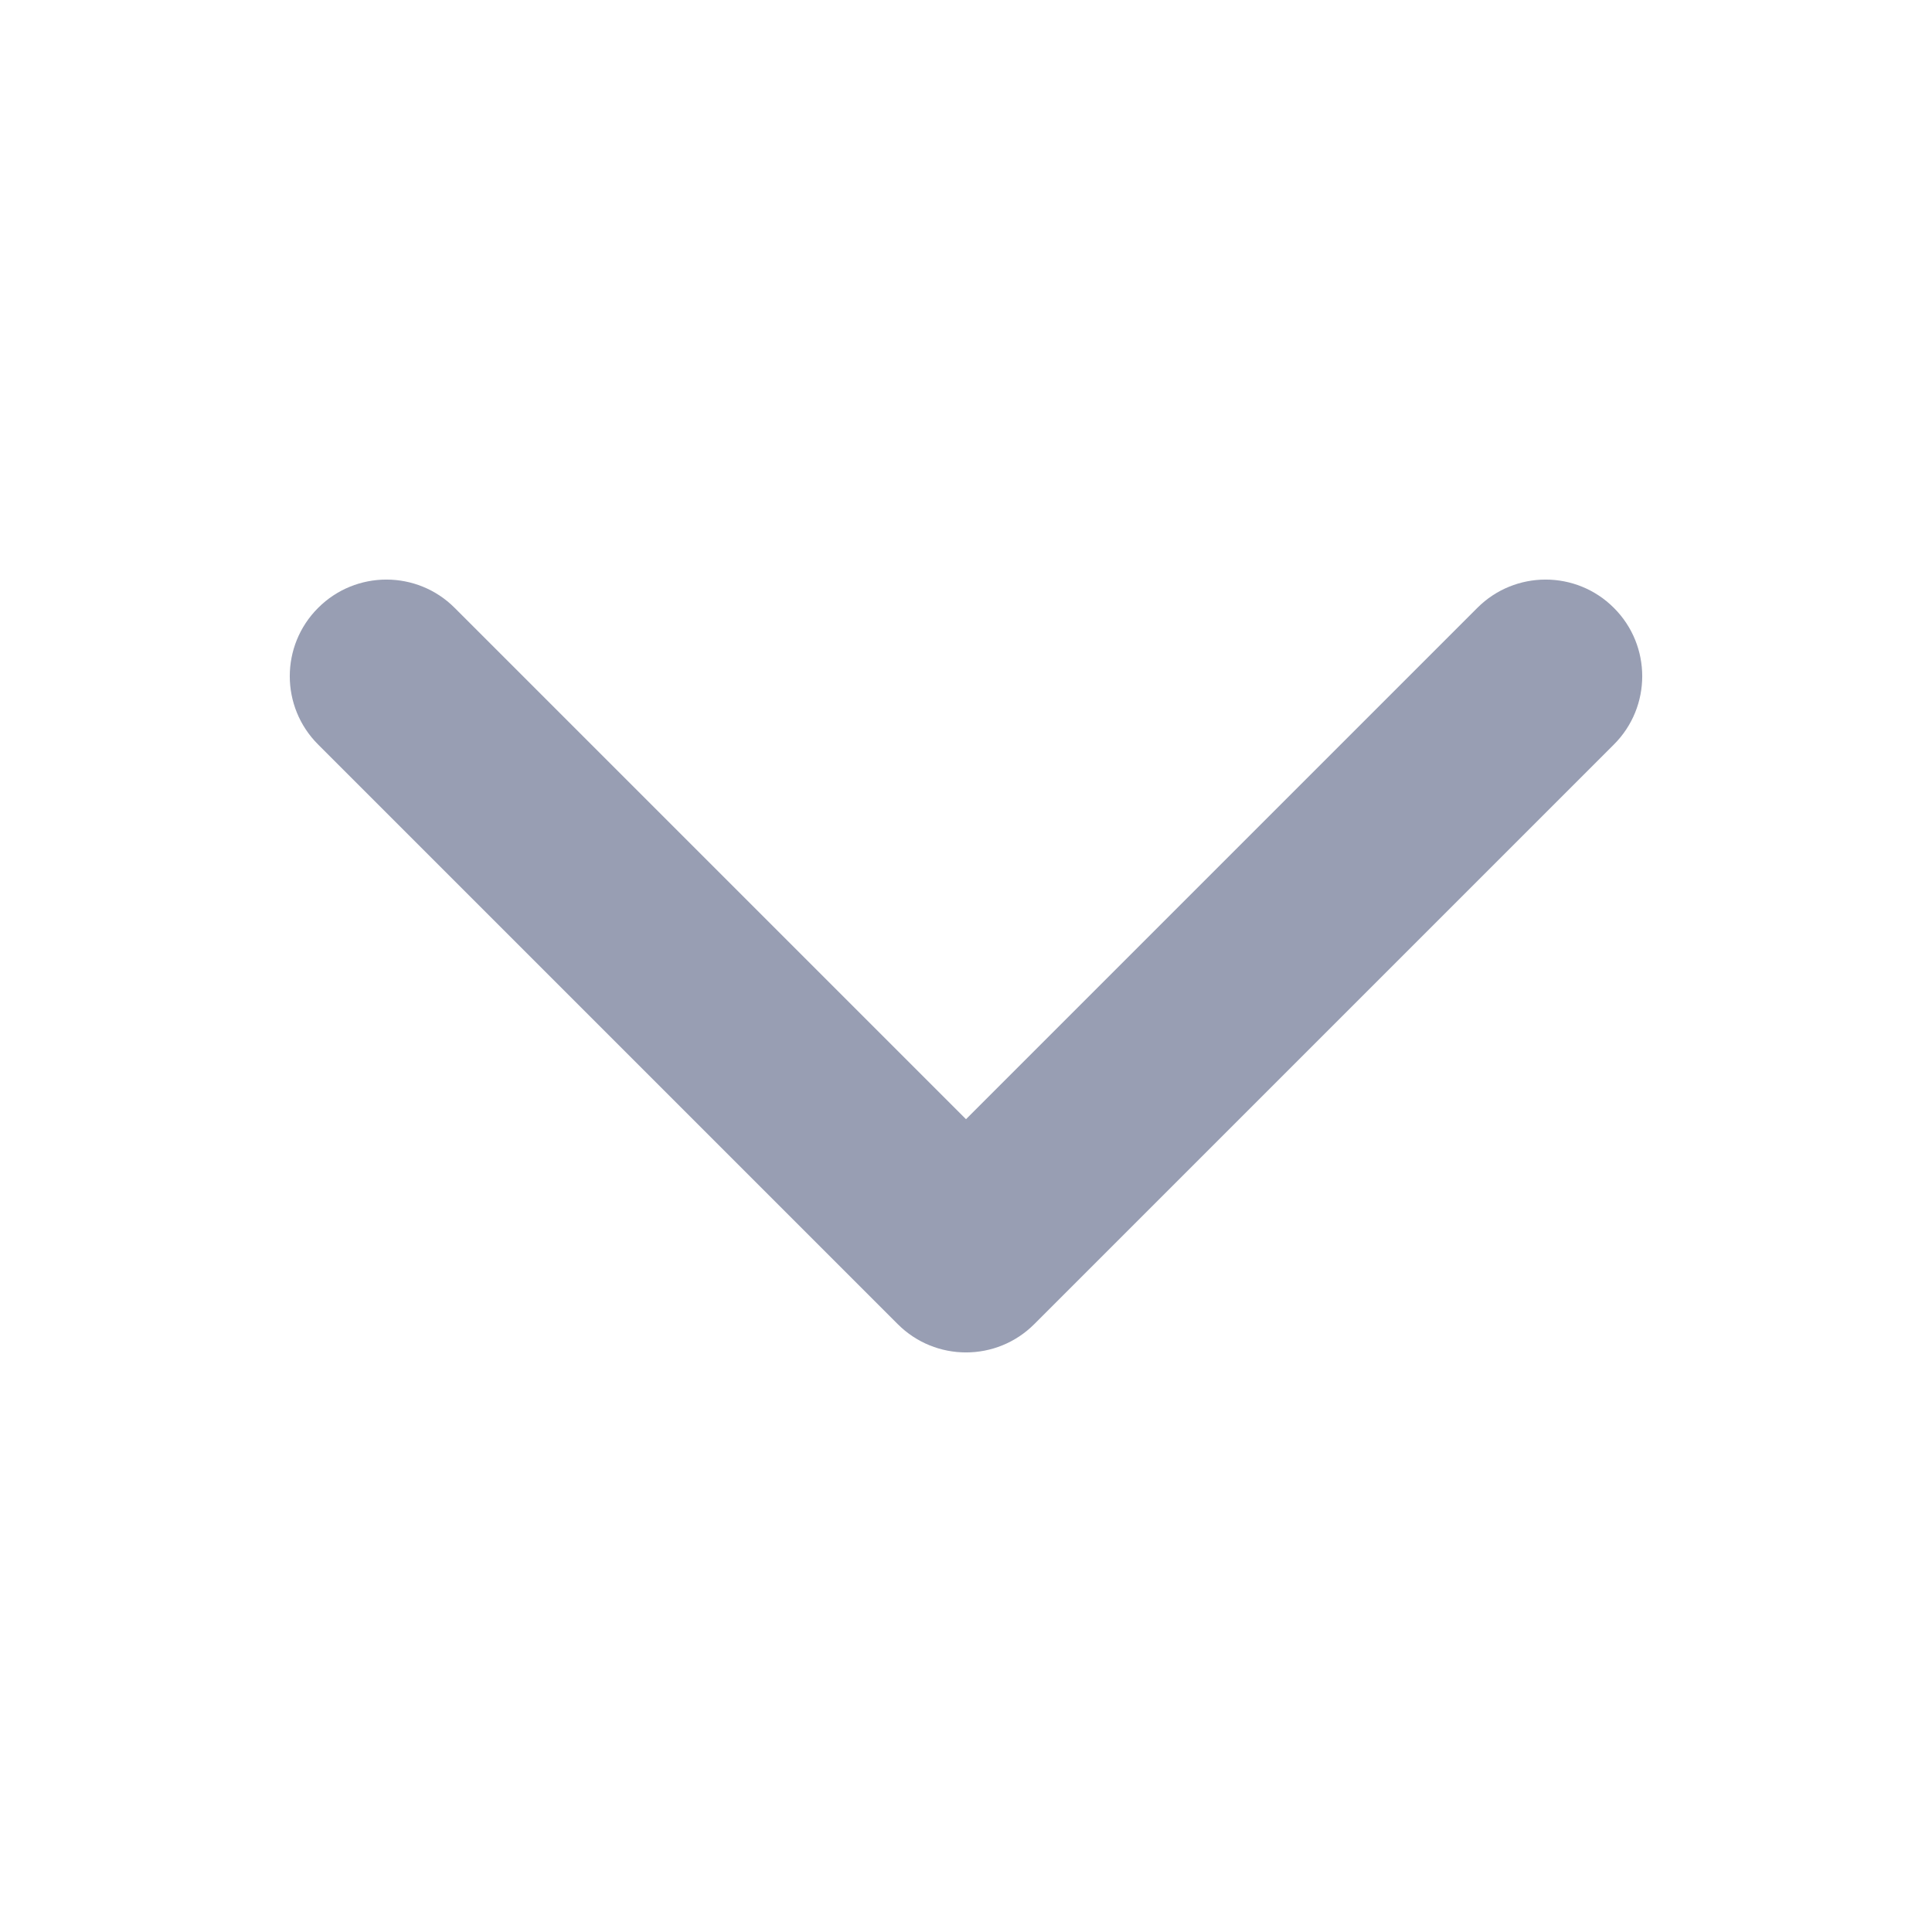
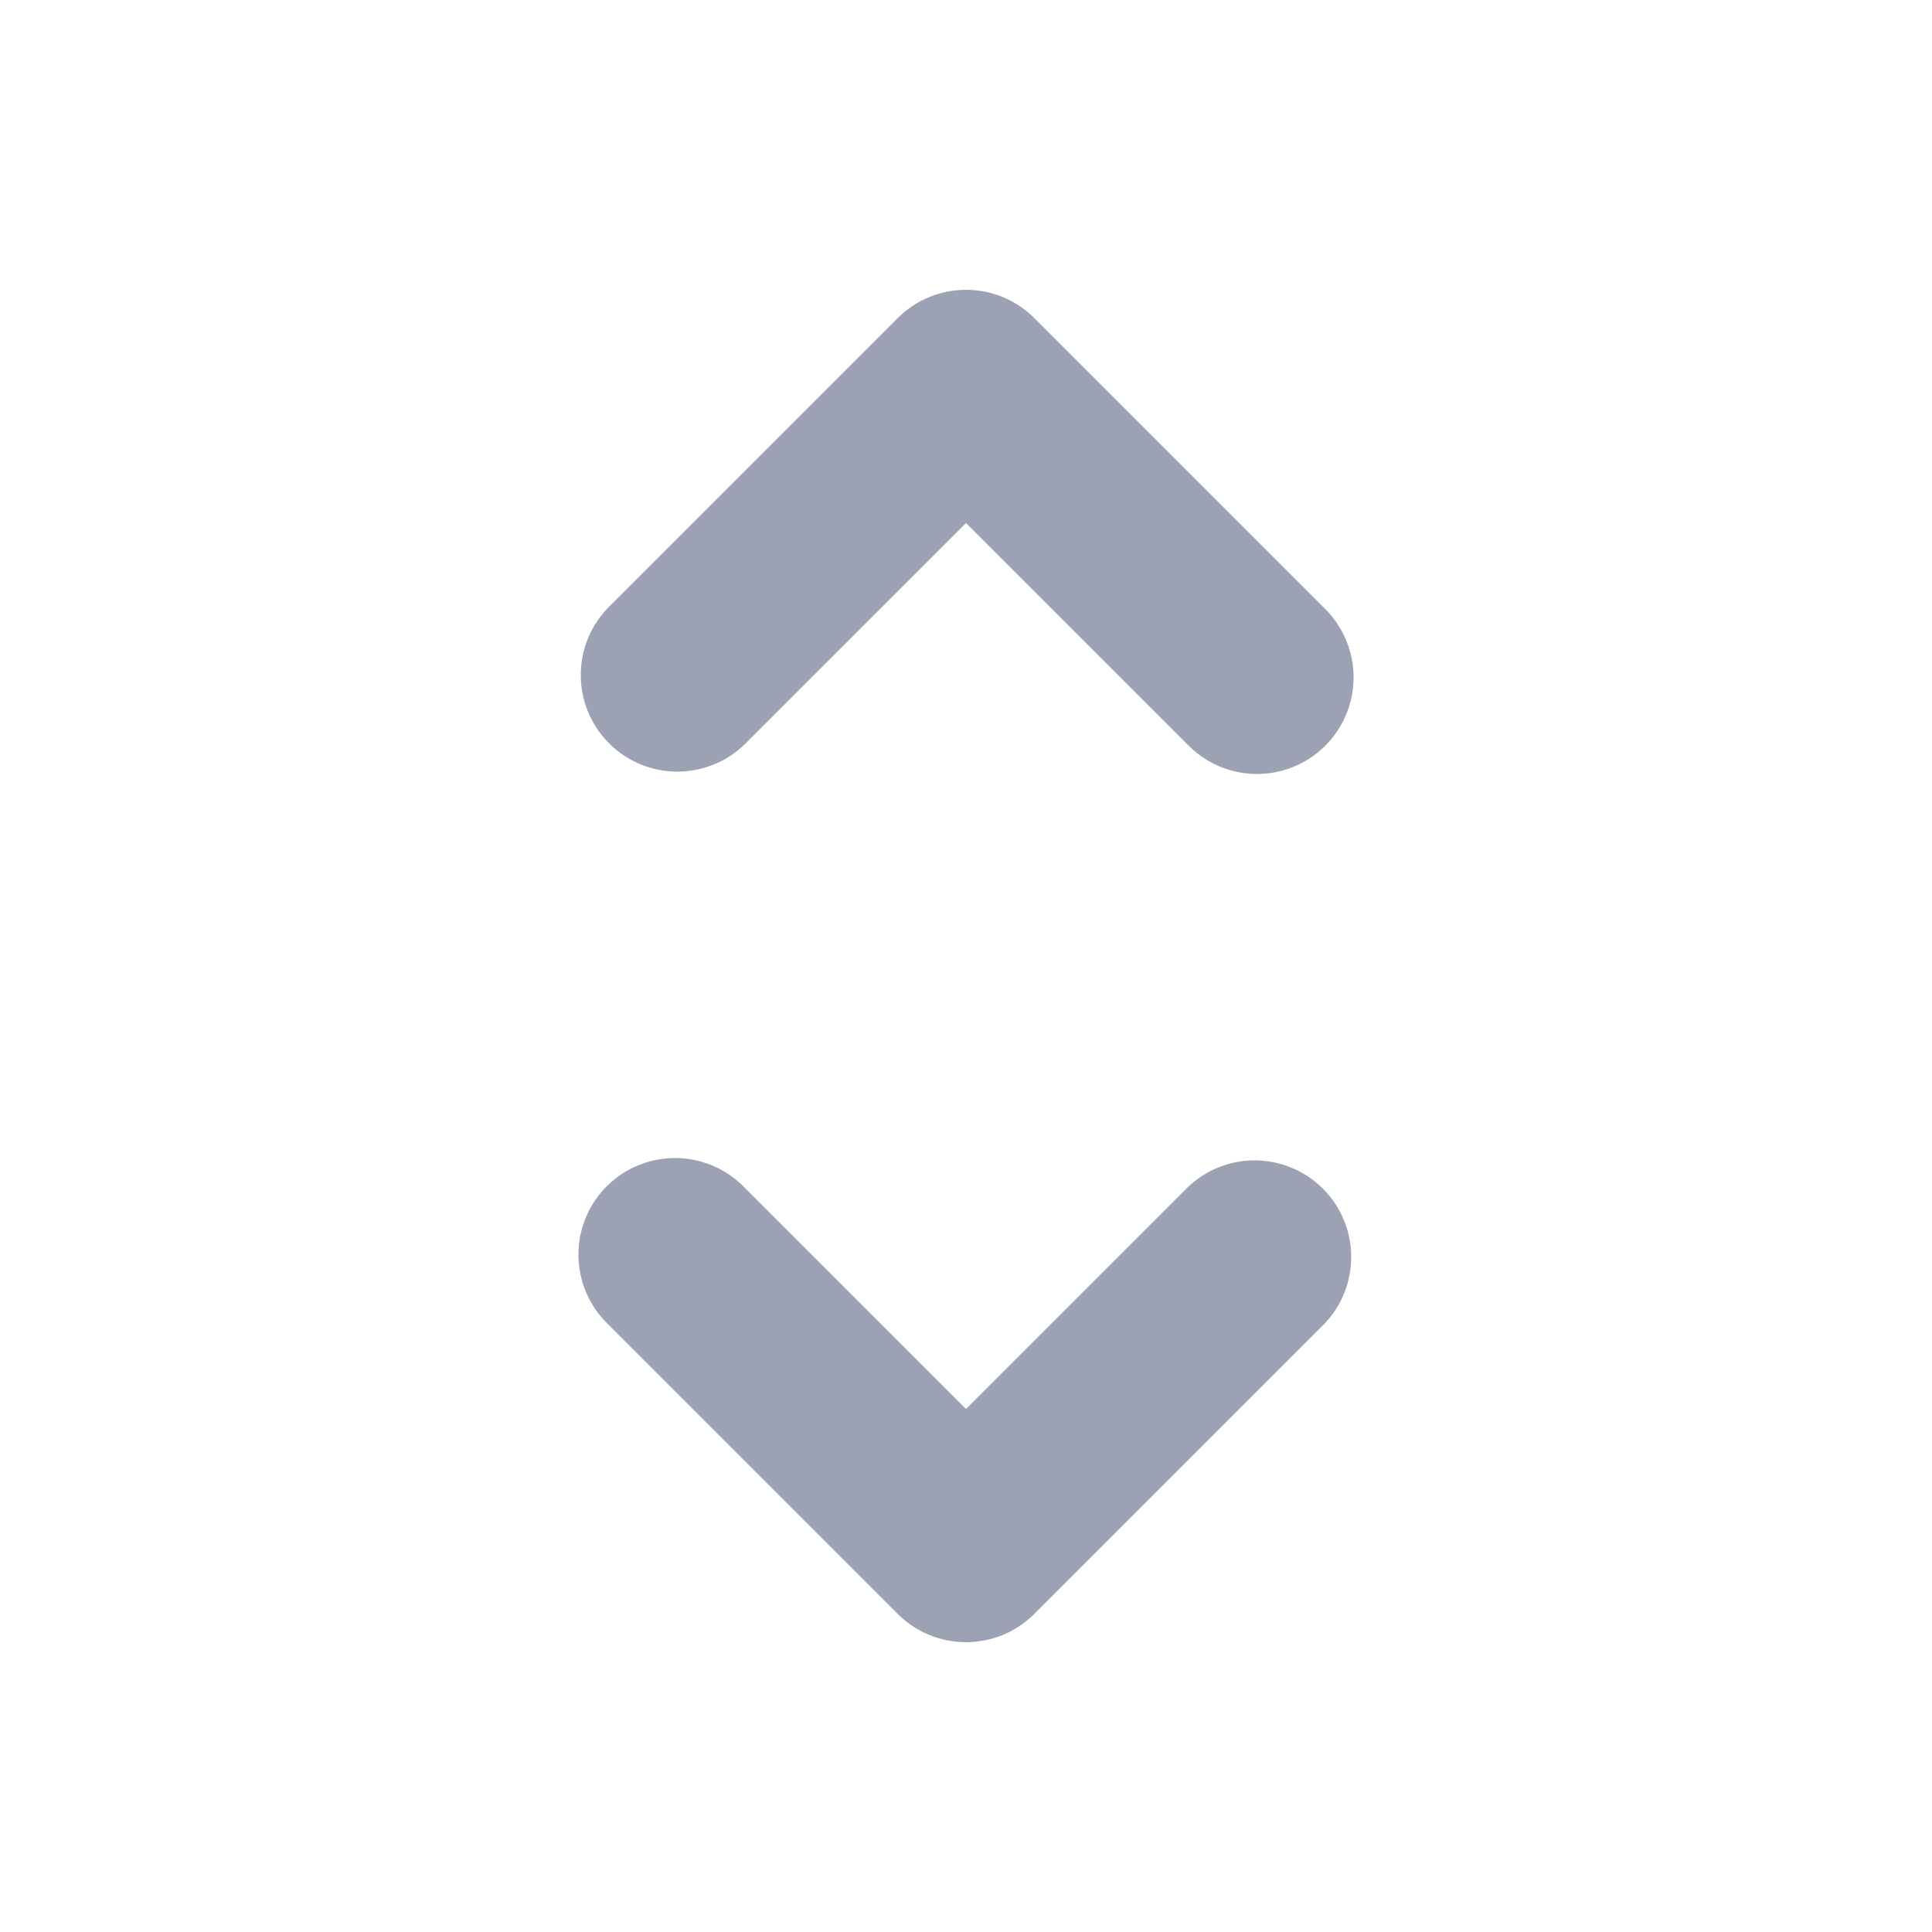
- <svg xmlns="http://www.w3.org/2000/svg" width="20" height="20" viewBox="0 0 20 20" fill="none">
-   <path fill-rule="evenodd" clip-rule="evenodd" d="M16.707 6.293C16.317 5.902 15.683 5.902 15.293 6.293L10 11.586L4.707 6.293C4.317 5.902 3.683 5.902 3.293 6.293C2.902 6.683 2.902 7.317 3.293 7.707L9.293 13.707C9.683 14.098 10.317 14.098 10.707 13.707L16.707 7.707C17.098 7.317 17.098 6.683 16.707 6.293Z" fill="#989EB3" />
+ <svg xmlns="http://www.w3.org/2000/svg" width="20" height="20" fill="currentColor" viewBox="0 0 20 20">
+   <path fill="#9CA1B3" fill-rule="evenodd" d="M10.707 3.293a1 1 0 0 0-1.414 0l-3 3a1 1 0 0 0 1.414 1.414L10 5.414l2.293 2.293a1 1 0 1 0 1.414-1.414l-3-3Zm3 10.414-3 3a1 1 0 0 1-1.414 0l-3-3a1 1 0 1 1 1.414-1.414L10 14.586l2.293-2.293a1 1 0 0 1 1.414 1.414Z" clip-rule="evenodd" />
</svg>
